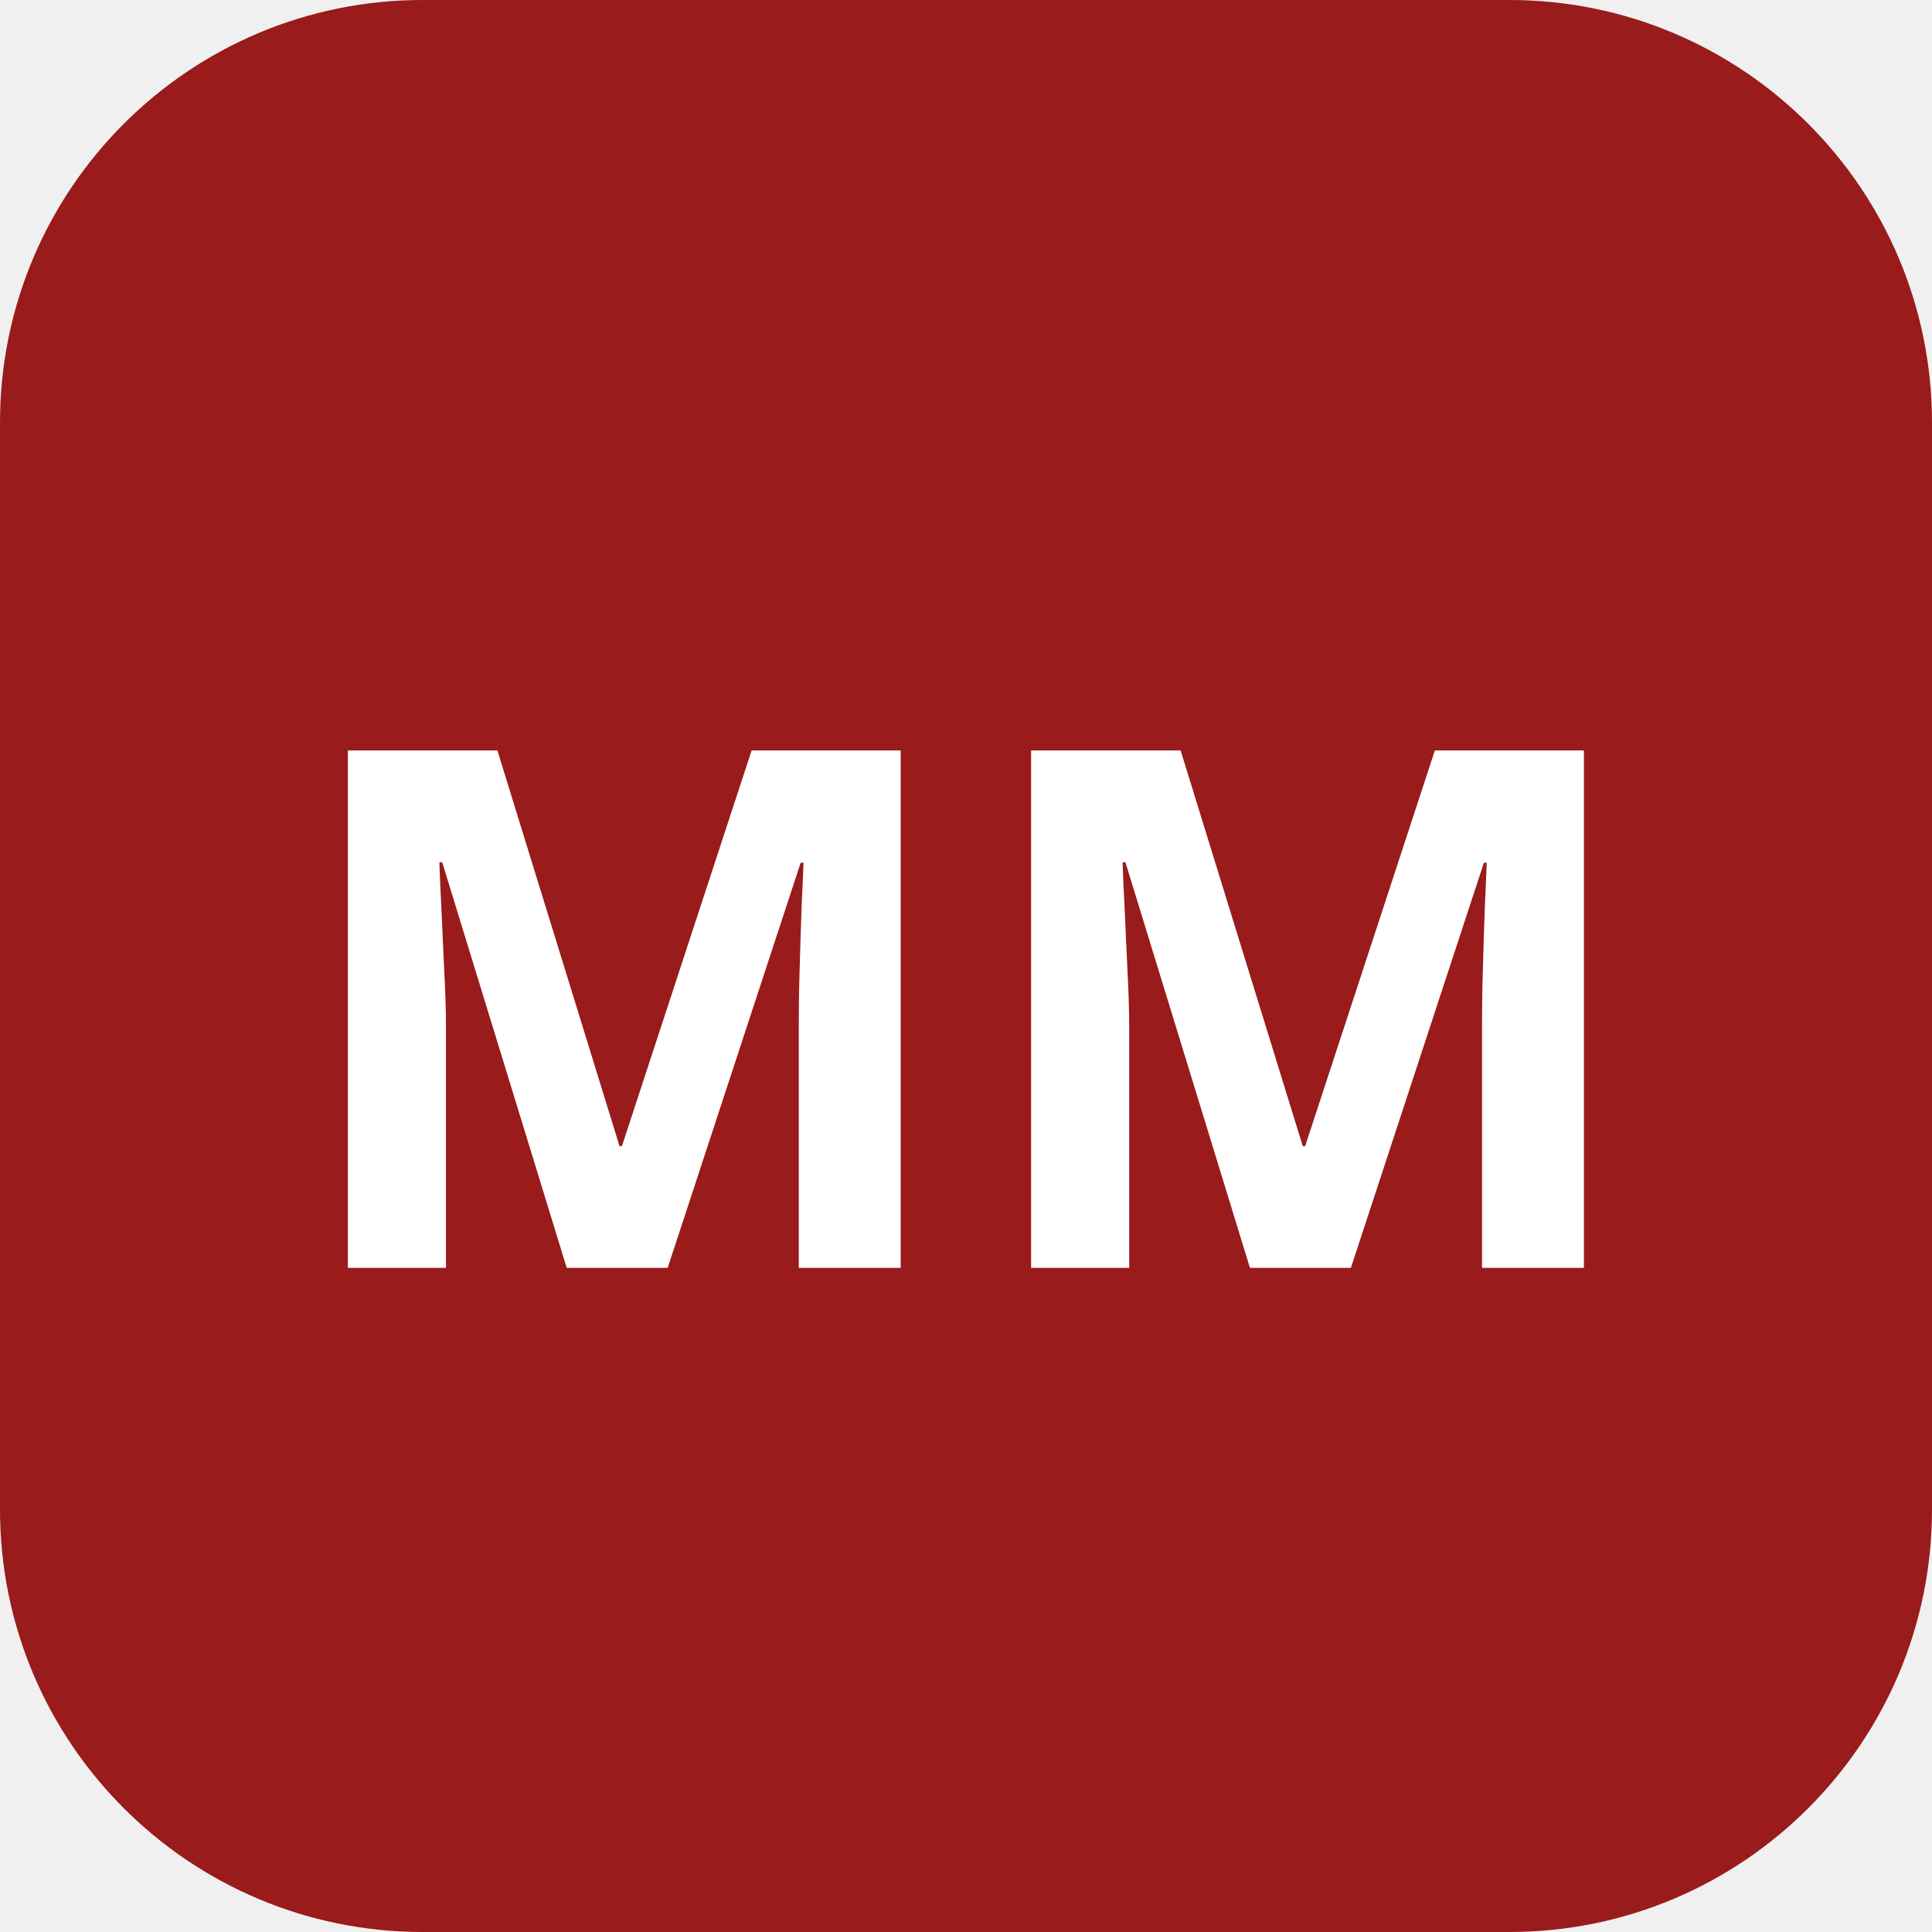
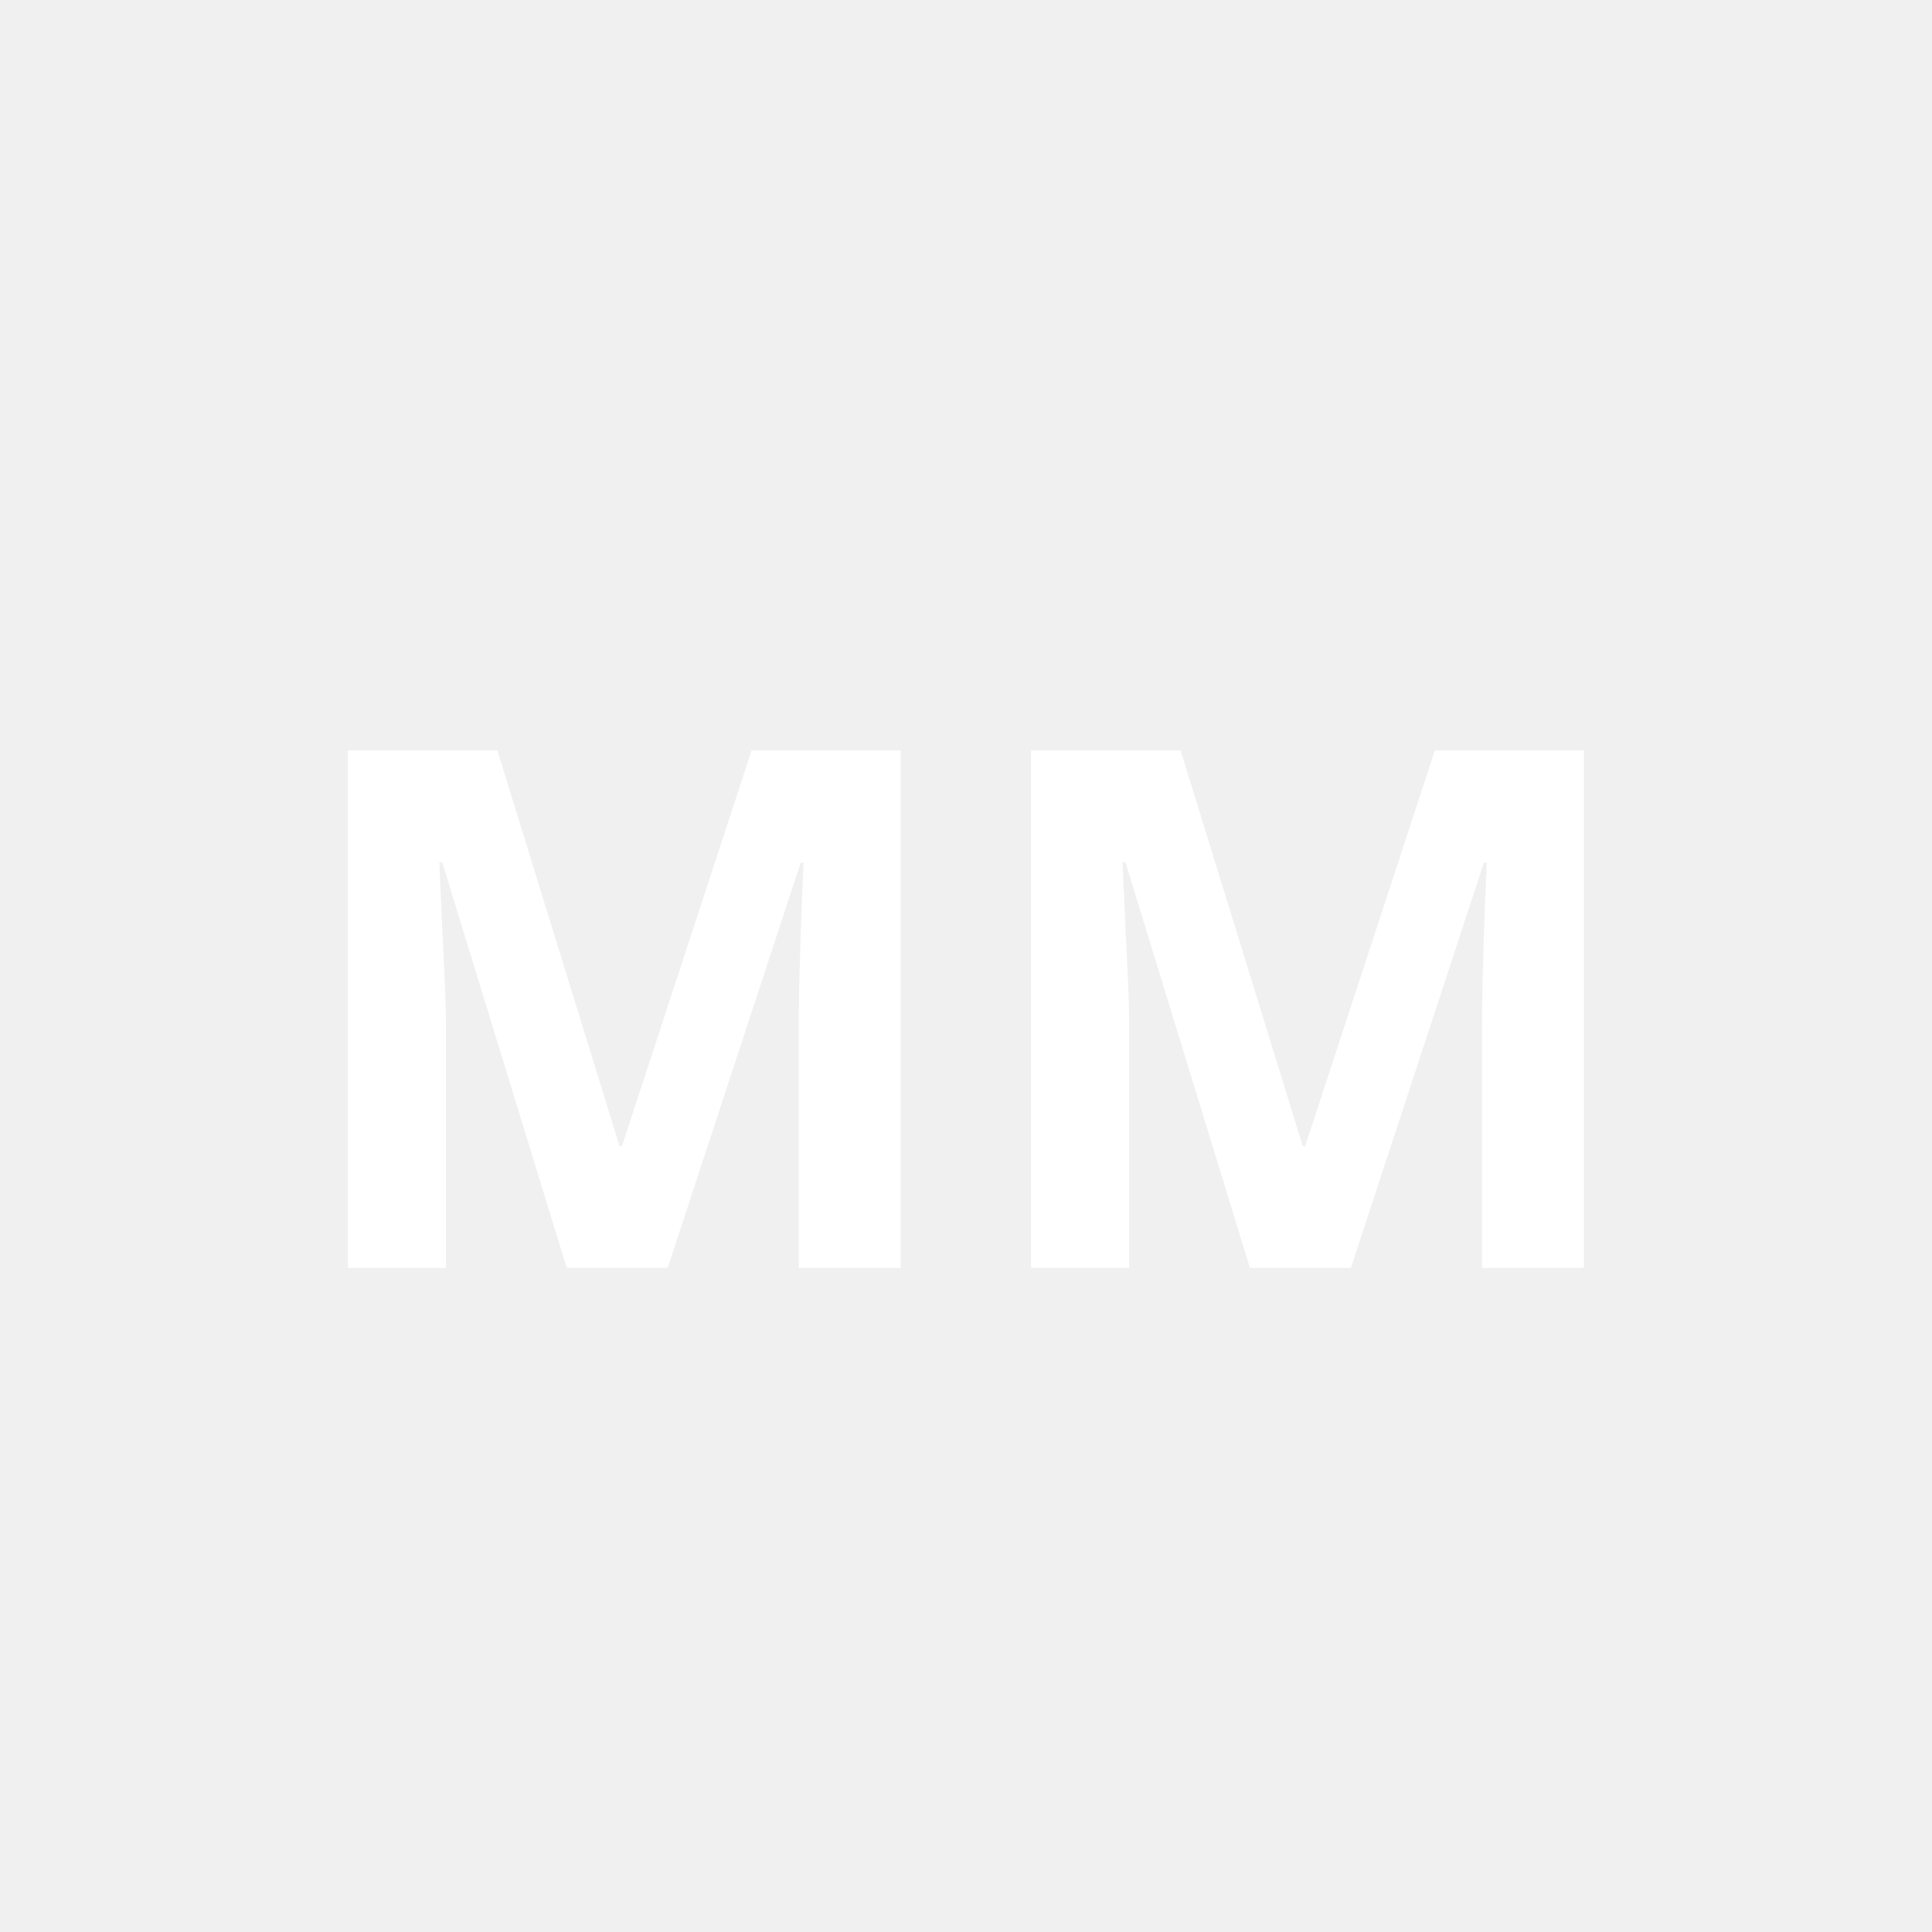
- <svg xmlns="http://www.w3.org/2000/svg" viewBox="0 0 64 64">
-   <rect width="64" height="64" rx="14" fill="#991b1b" />
+ <svg xmlns="http://www.w3.org/2000/svg" role="img" viewBox="0 0 64 64">
  <text x="32" y="42" text-anchor="middle" font-family="system-ui,sans-serif" font-weight="700" font-size="24" fill="#fff">MM</text>
</svg>
